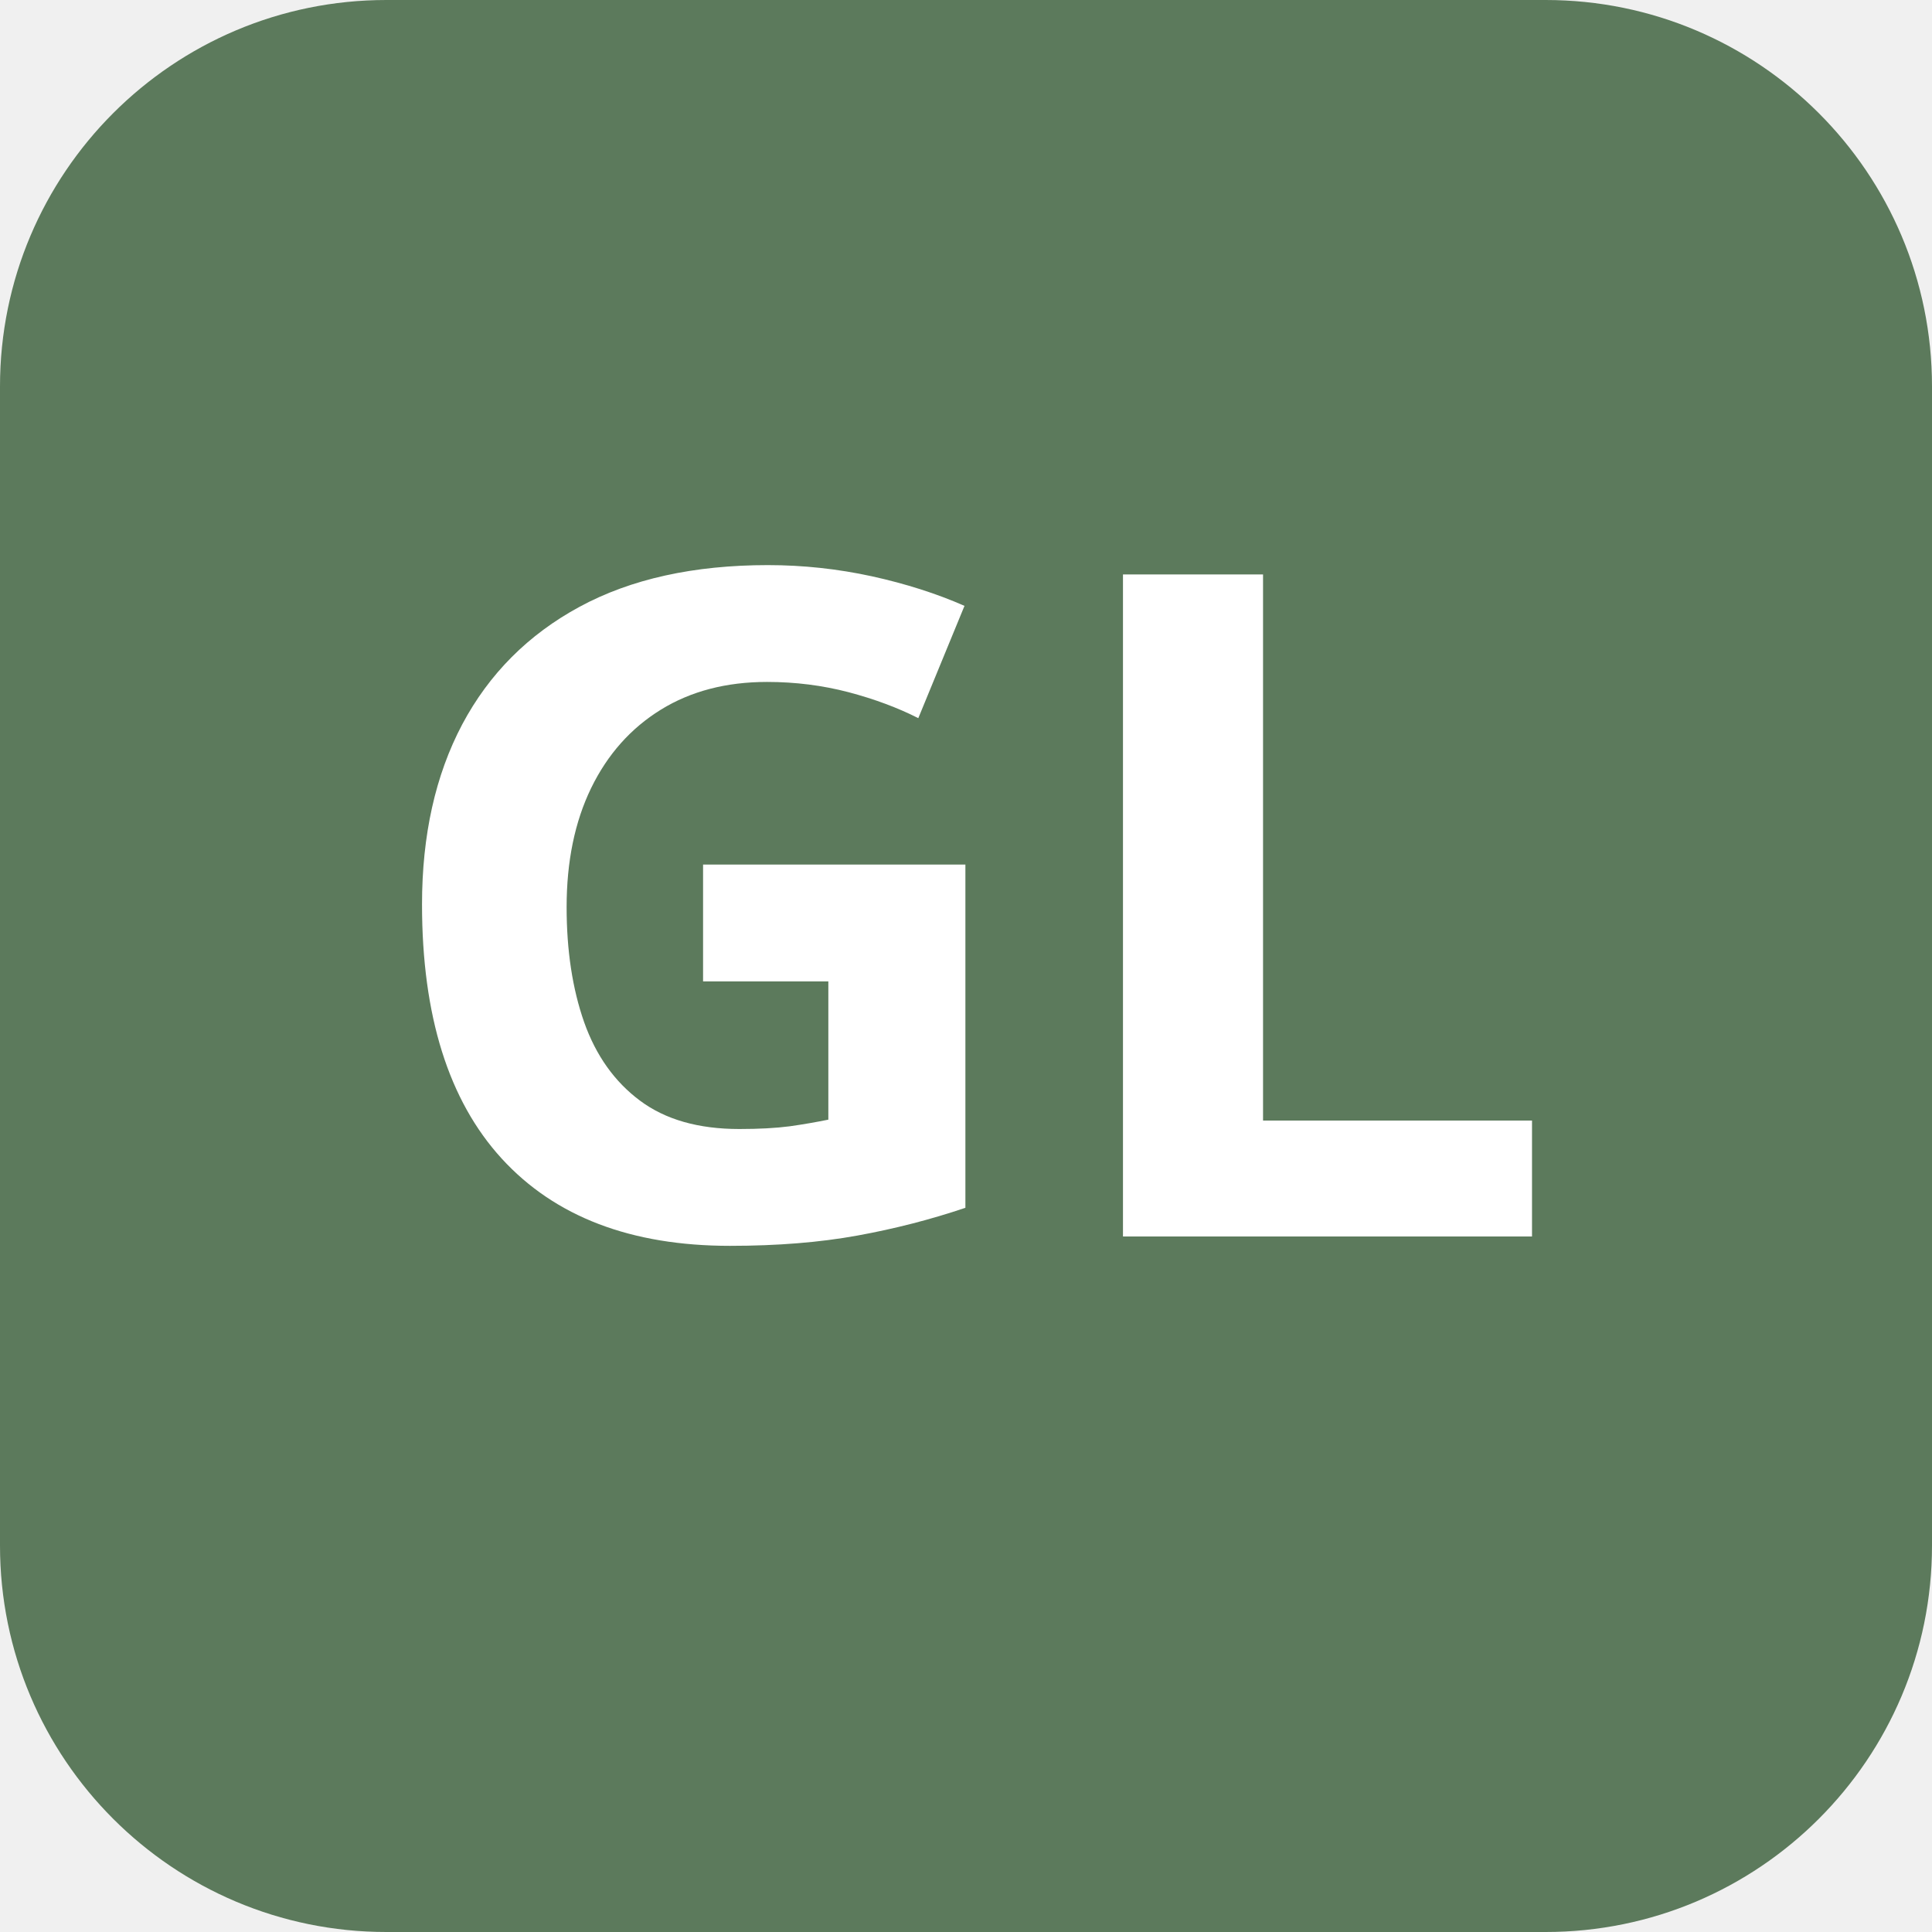
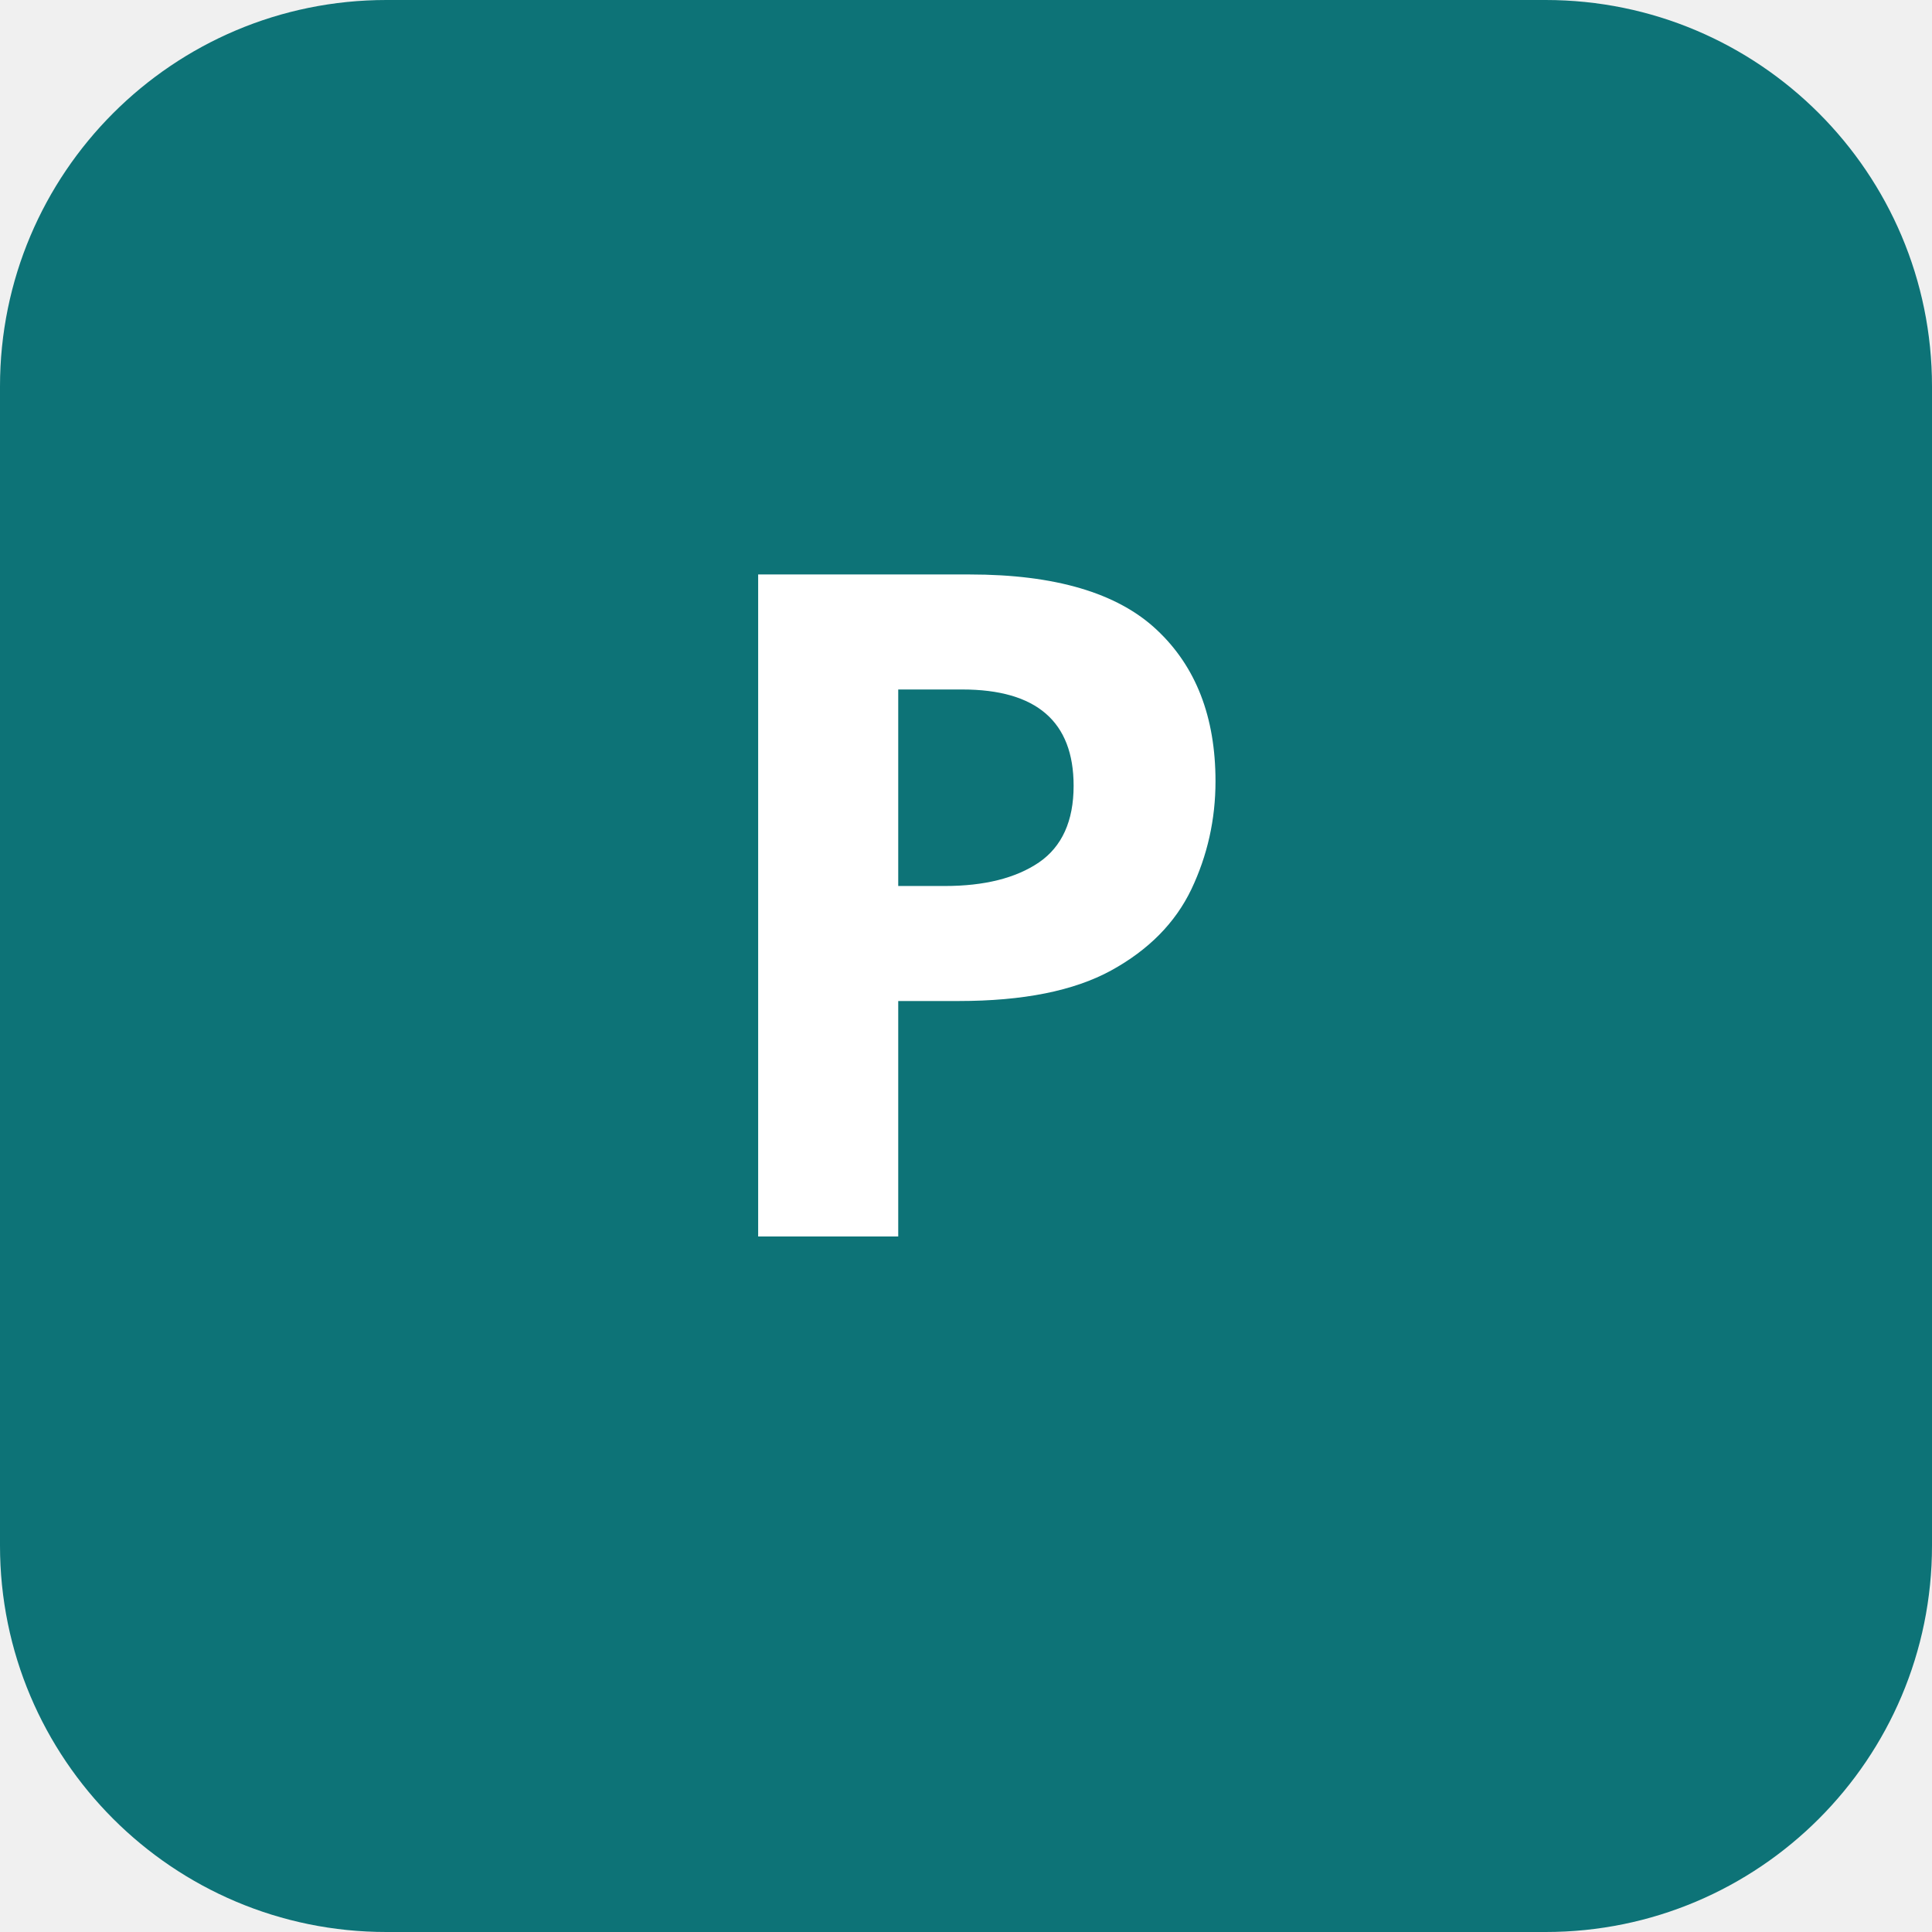
<svg xmlns="http://www.w3.org/2000/svg" viewBox="0 0 100 100">
-   <rect width="100" height="100" rx="20" fill="#5C7A5C" />
-   <text x="50" y="64" font-family="system-ui, sans-serif" font-size="48" font-weight="700" fill="white" text-anchor="middle">GL</text>
+   <rect width="100" height="100" rx="20" fill="#0D7377" />
+   <text x="50" y="64" font-family="system-ui, sans-serif" font-size="48" font-weight="700" fill="white" text-anchor="middle">P</text>
</svg>
